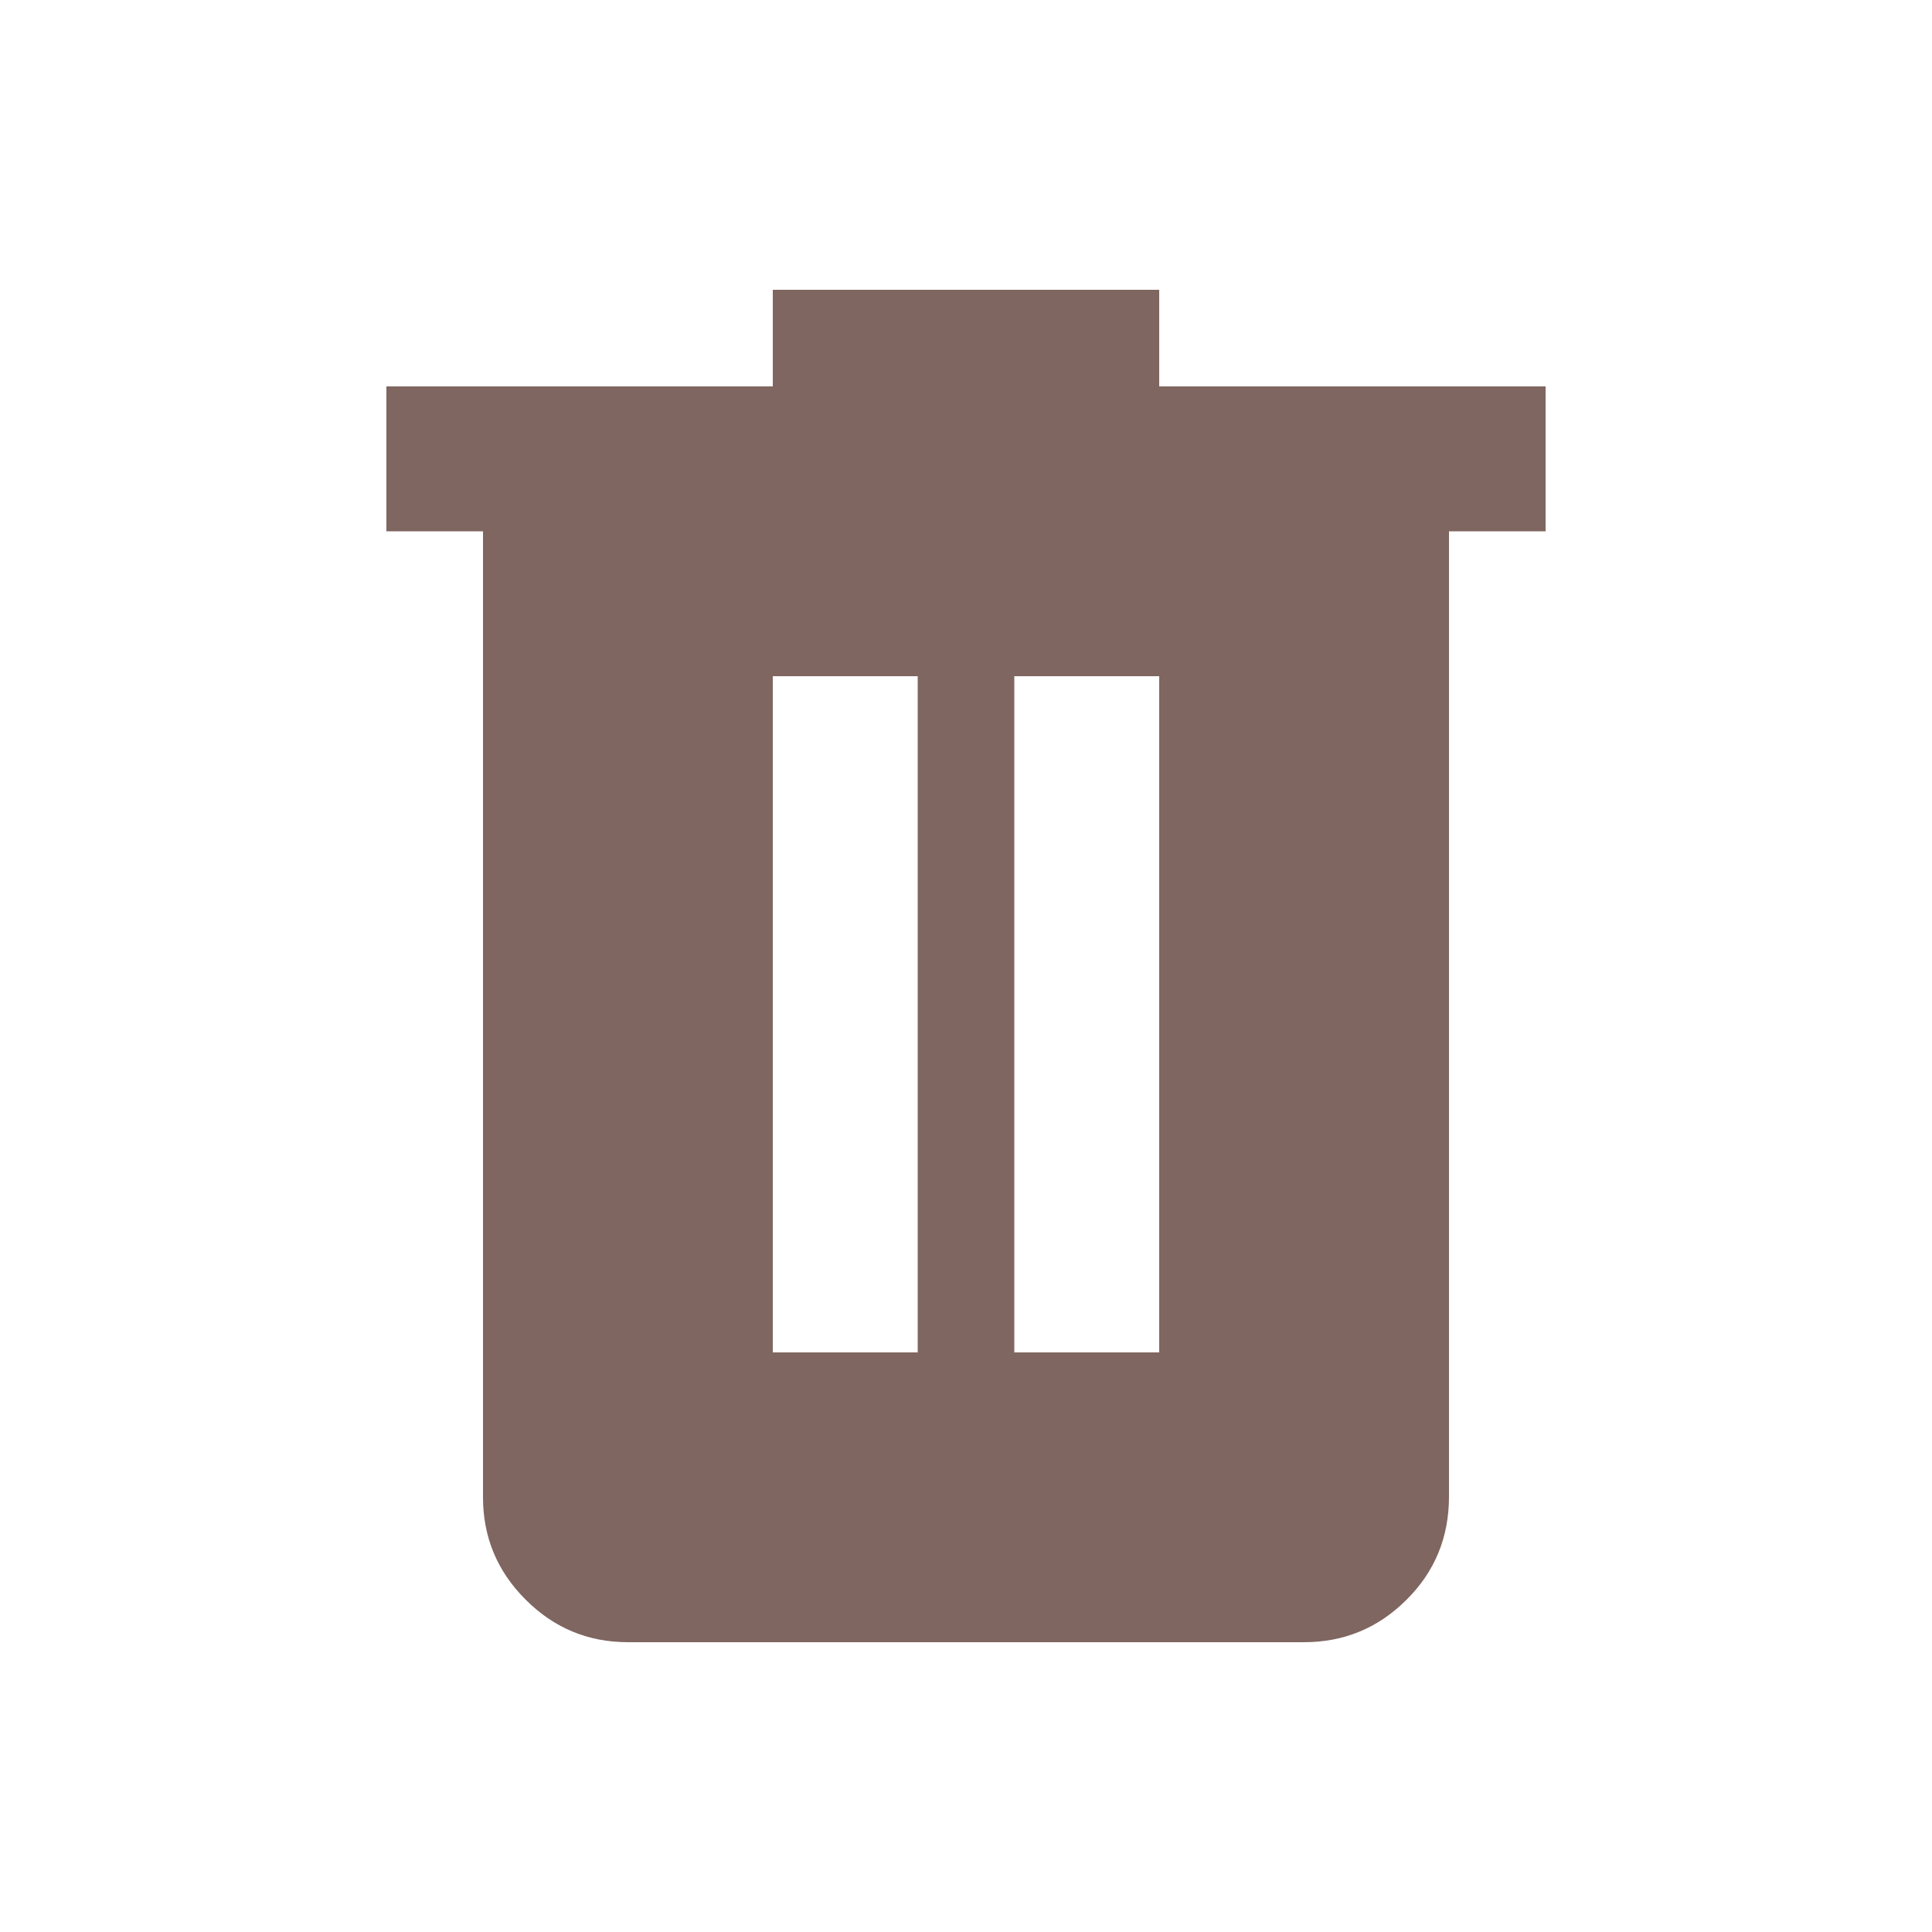
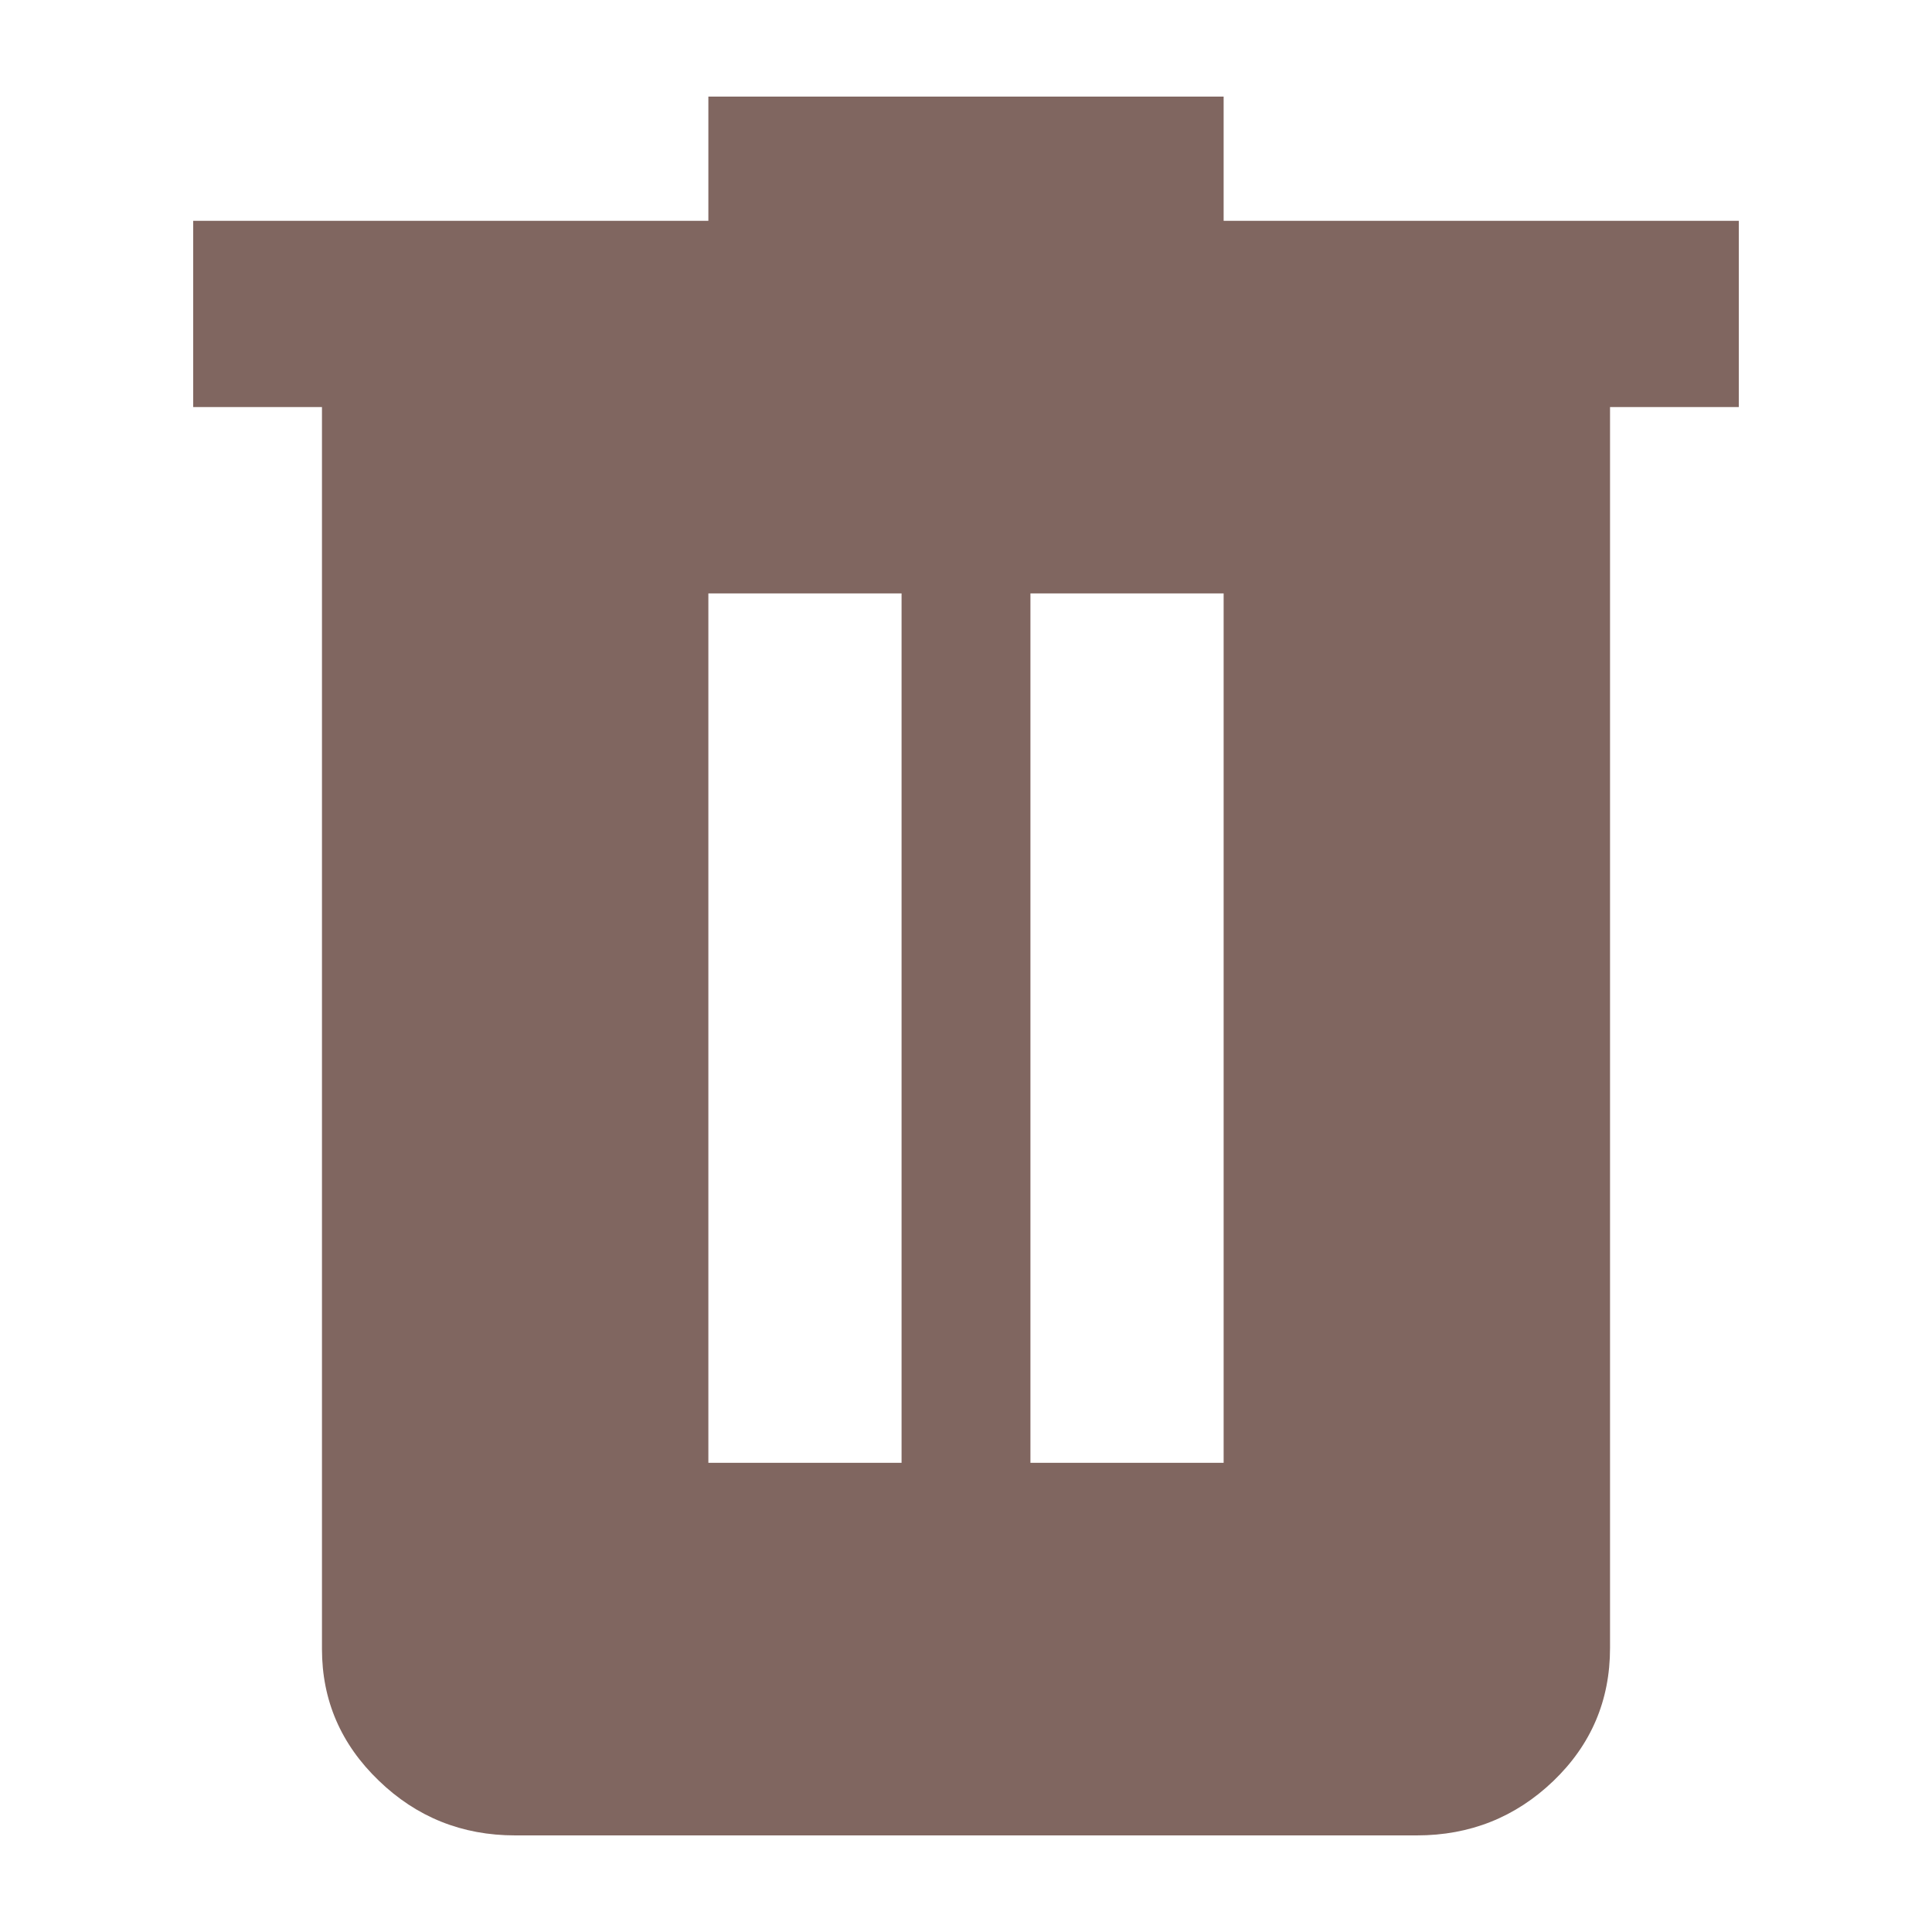
<svg xmlns="http://www.w3.org/2000/svg" width="20" height="20" viewBox="0 0 20 20" fill="none">
-   <mask id="mask0_227_69" style="mask-type:alpha" maskUnits="userSpaceOnUse" x="0" y="0" width="20" height="20">
+   <mask id="mask0_267_131" style="mask-type:alpha" maskUnits="userSpaceOnUse" x="0" y="0" width="20" height="20">
    <rect width="20" height="20" fill="#D9D9D9" />
  </mask>
-   <g mask="url(#mask0_227_69)">
-     <path d="M6.5 17C6.088 17 5.734 16.853 5.441 16.559C5.147 16.266 5 15.912 5 15.5V5.5H4V4H8V3H12V4H16V5.5H15V15.491C15 15.914 14.853 16.271 14.559 16.562C14.266 16.854 13.912 17 13.5 17H6.5ZM8 14H9.5V7H8V14ZM10.5 14H12V7H10.5V14Z" fill="#806660" />
+   <g mask="url(#mask0_267_131)">
+     <path d="M5.333 19C4.783 19 4.312 18.811 3.921 18.433C3.529 18.056 3.333 17.602 3.333 17.071V4.214H2V2.286H7.333V1H12.667V2.286H18V4.214H16.667V17.06C16.667 17.603 16.471 18.062 16.079 18.438C15.688 18.812 15.217 19 14.667 19H5.333ZM7.333 15.143H9.333V6.143H7.333V15.143ZM10.667 15.143H12.667V6.143H10.667V15.143Z" fill="#806660" />
  </g>
</svg>
